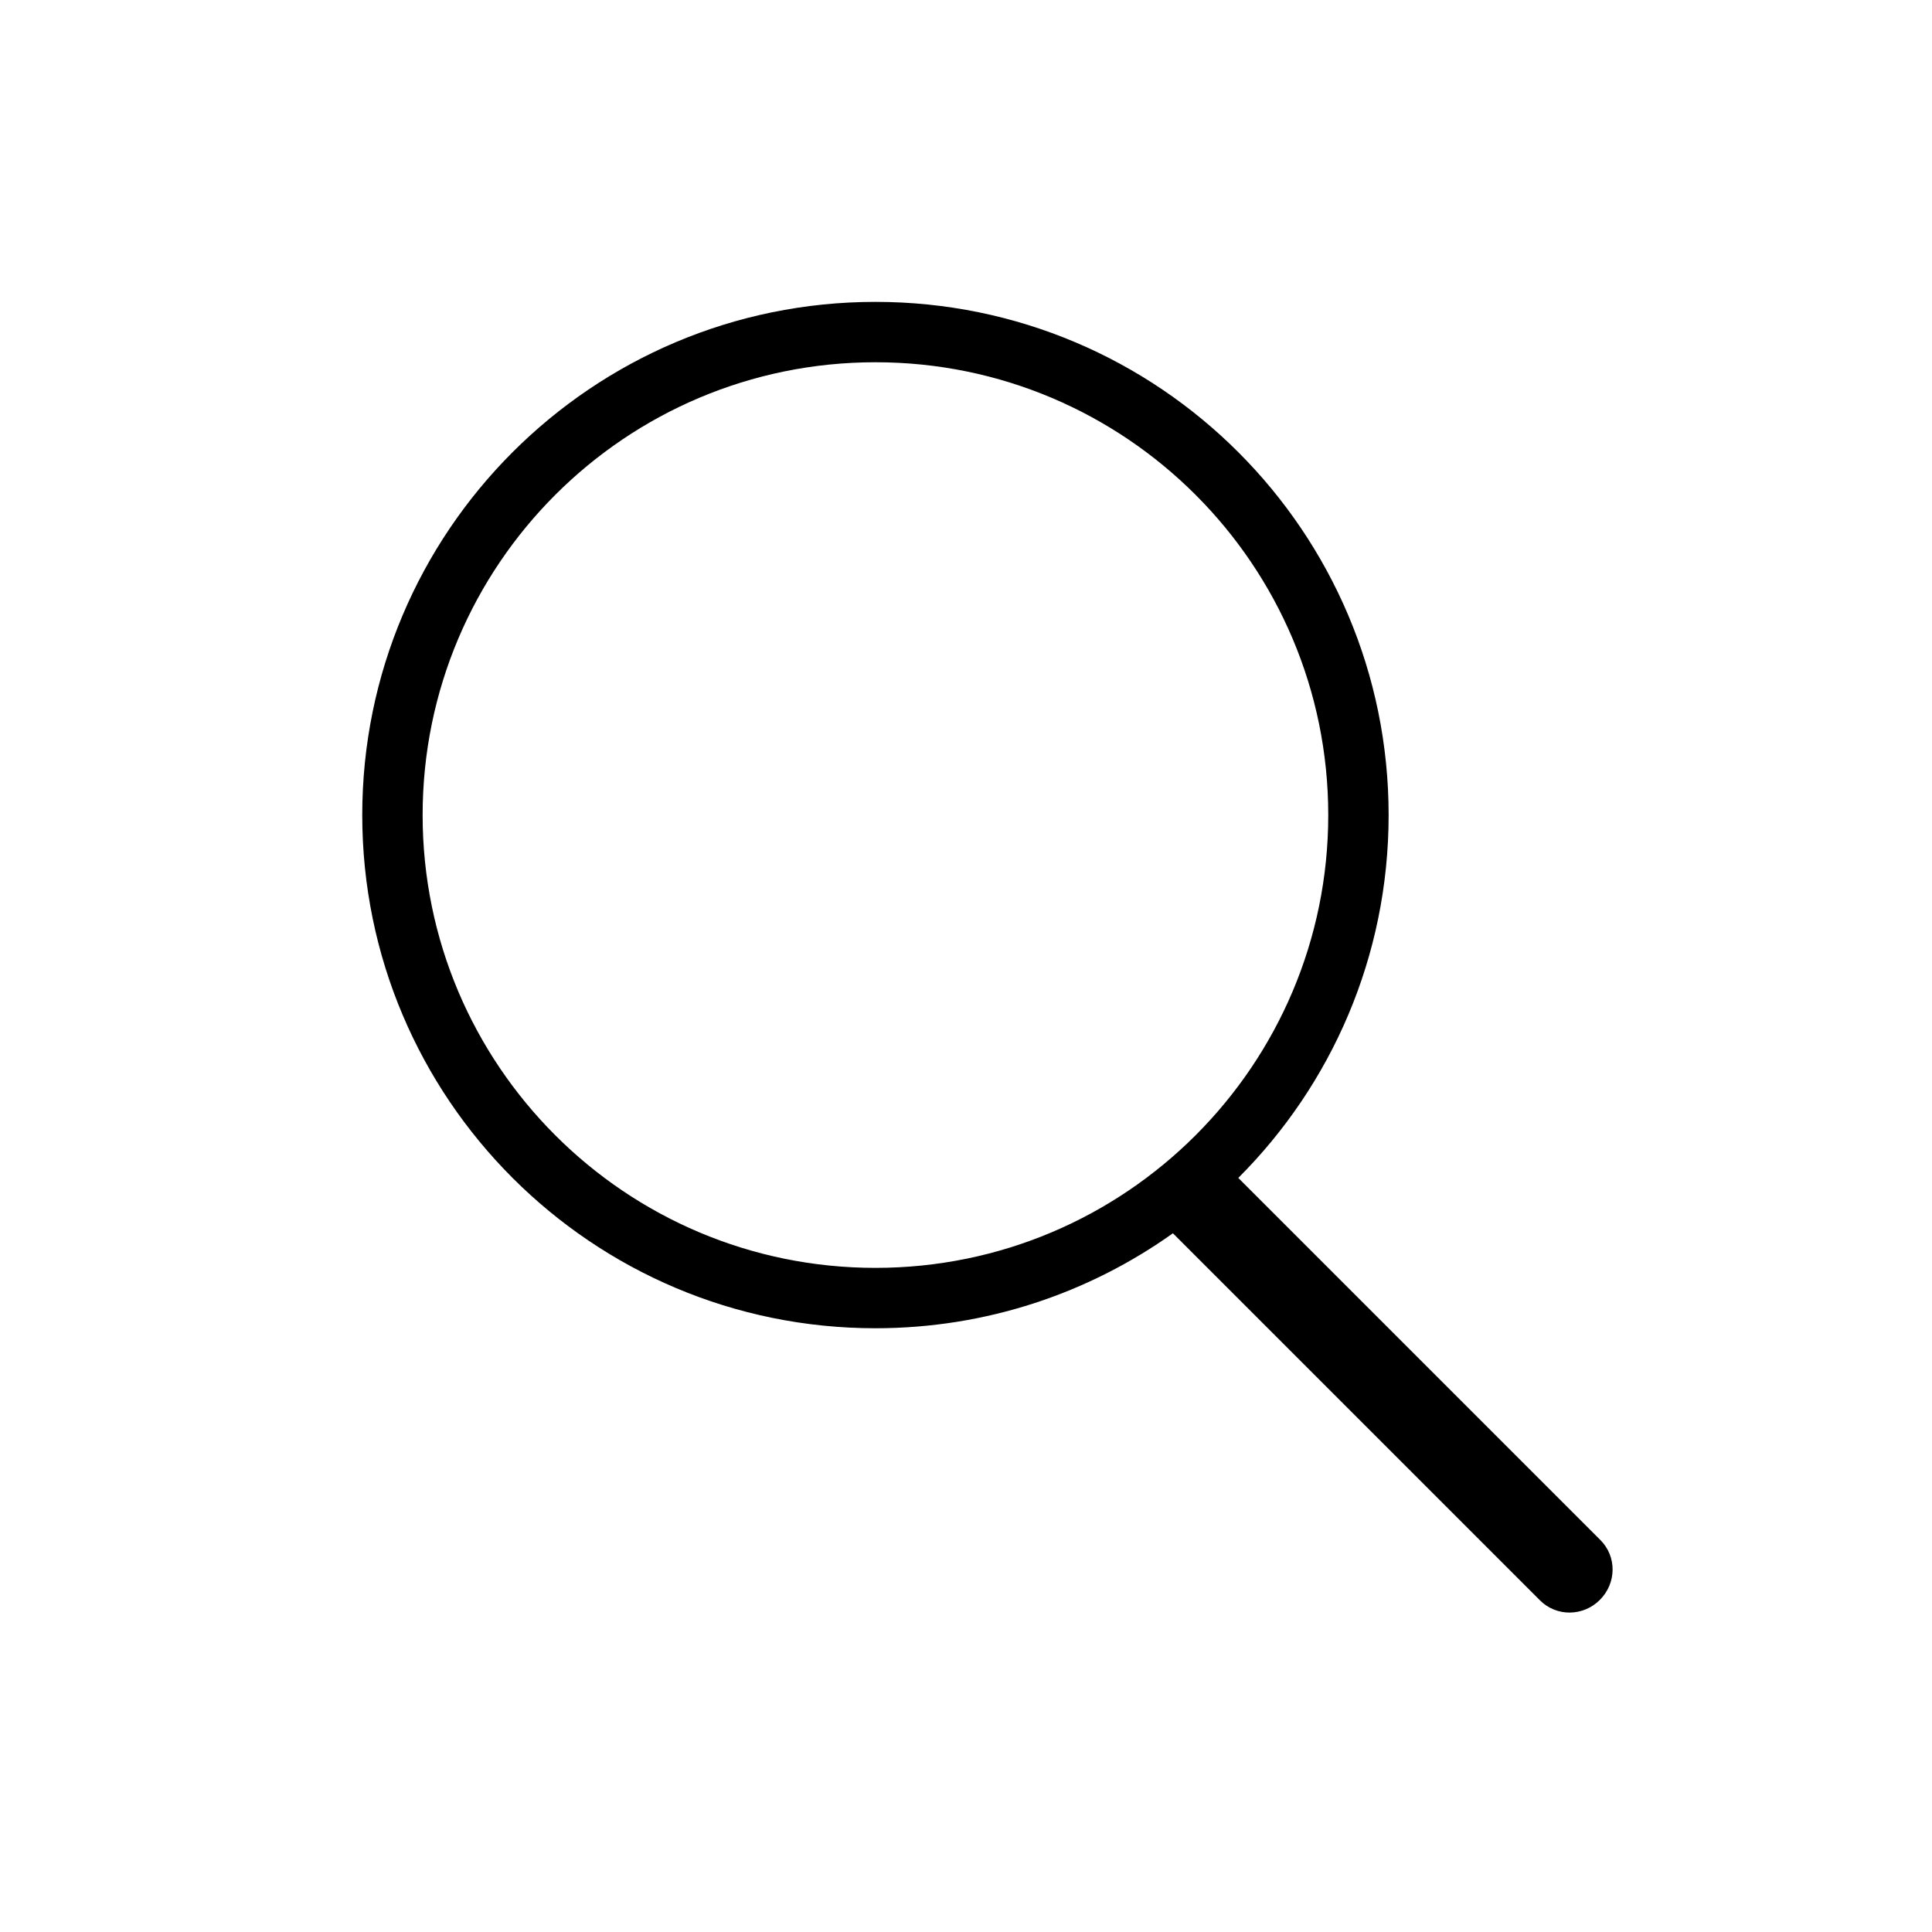
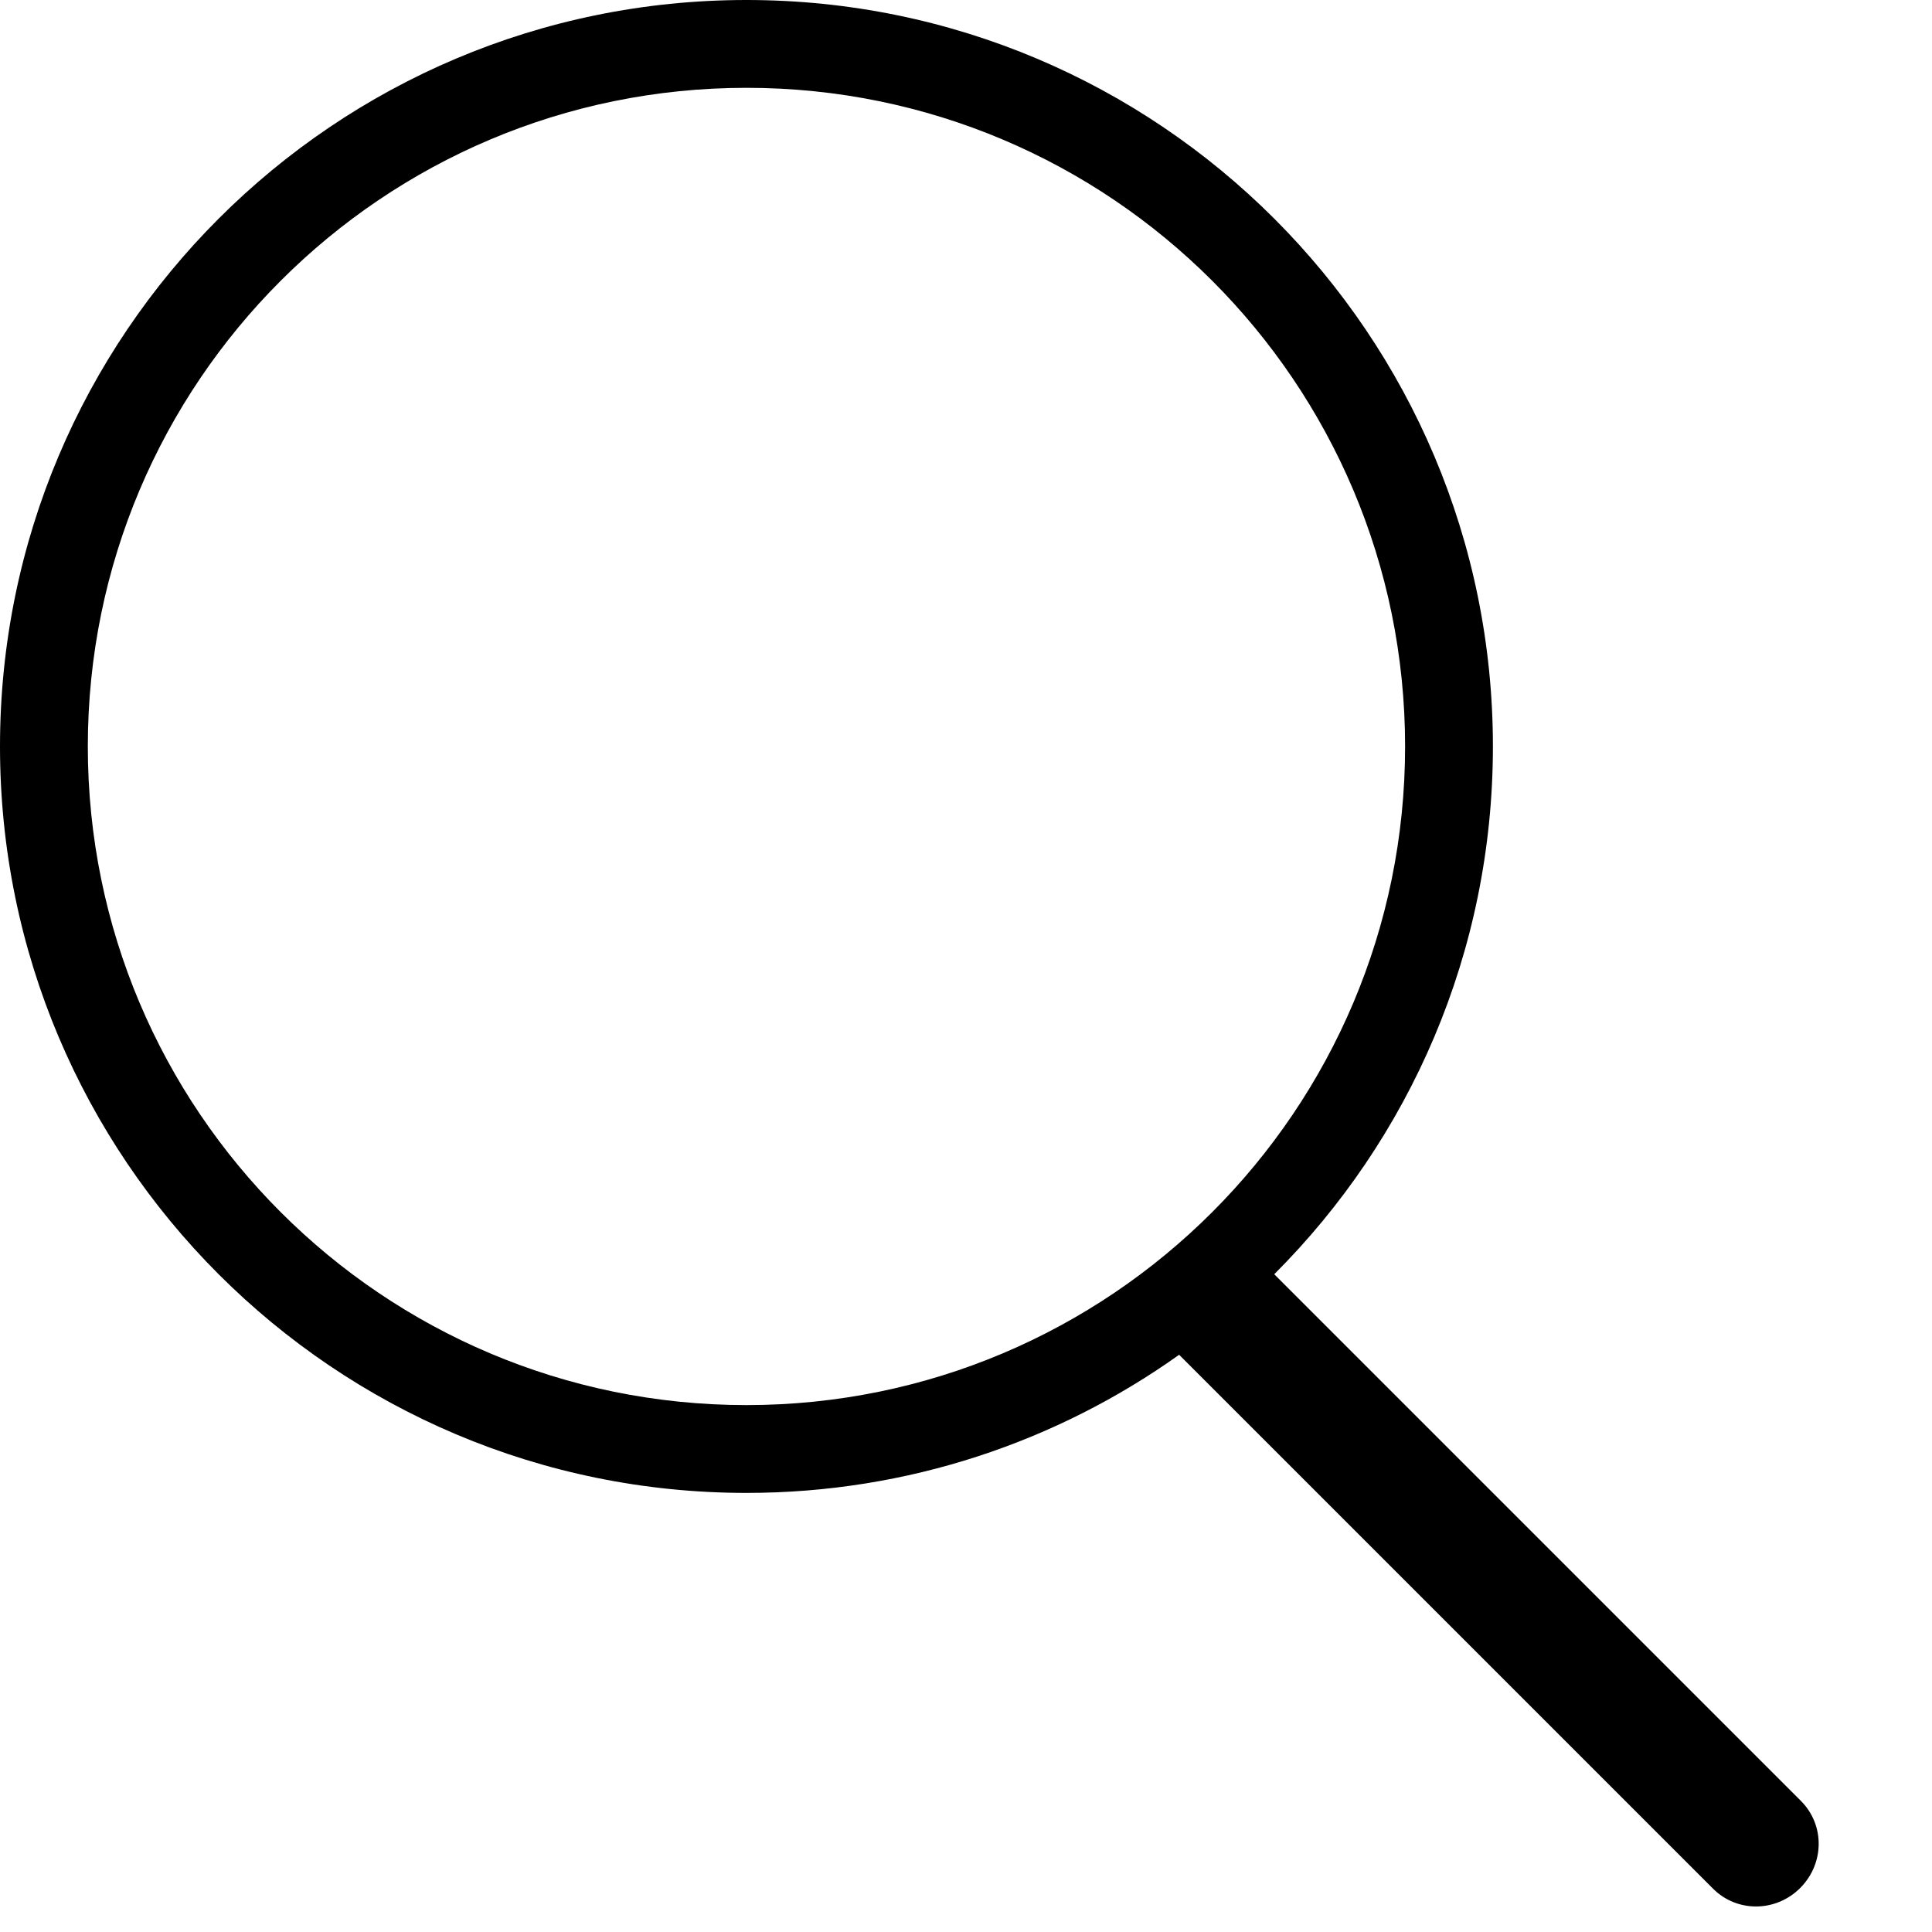
- <svg xmlns="http://www.w3.org/2000/svg" version="1.1" width="100%" height="100%" viewBox="0 0 32 32">
+ <svg xmlns="http://www.w3.org/2000/svg" version="1.1" width="100%" height="100%" viewBox="6 5 22 22">
  <path d="M19.427 20.427c-1.39 0.99-3.090 1.573-4.927 1.573-4.694 0-8.5-3.806-8.5-8.5s3.806-8.5 8.5-8.5c4.694 0 8.5 3.806 8.5 8.5 0 2.347-0.951 4.472-2.49 6.010l5.997 5.997c0.275 0.275 0.268 0.716-0.008 0.992-0.278 0.278-0.72 0.28-0.992 0.008l-6.081-6.081zM14.5 21c4.142 0 7.5-3.358 7.5-7.5s-3.358-7.5-7.5-7.5c-4.142 0-7.5 3.358-7.5 7.5s3.358 7.5 7.5 7.5v0z" />
</svg>
